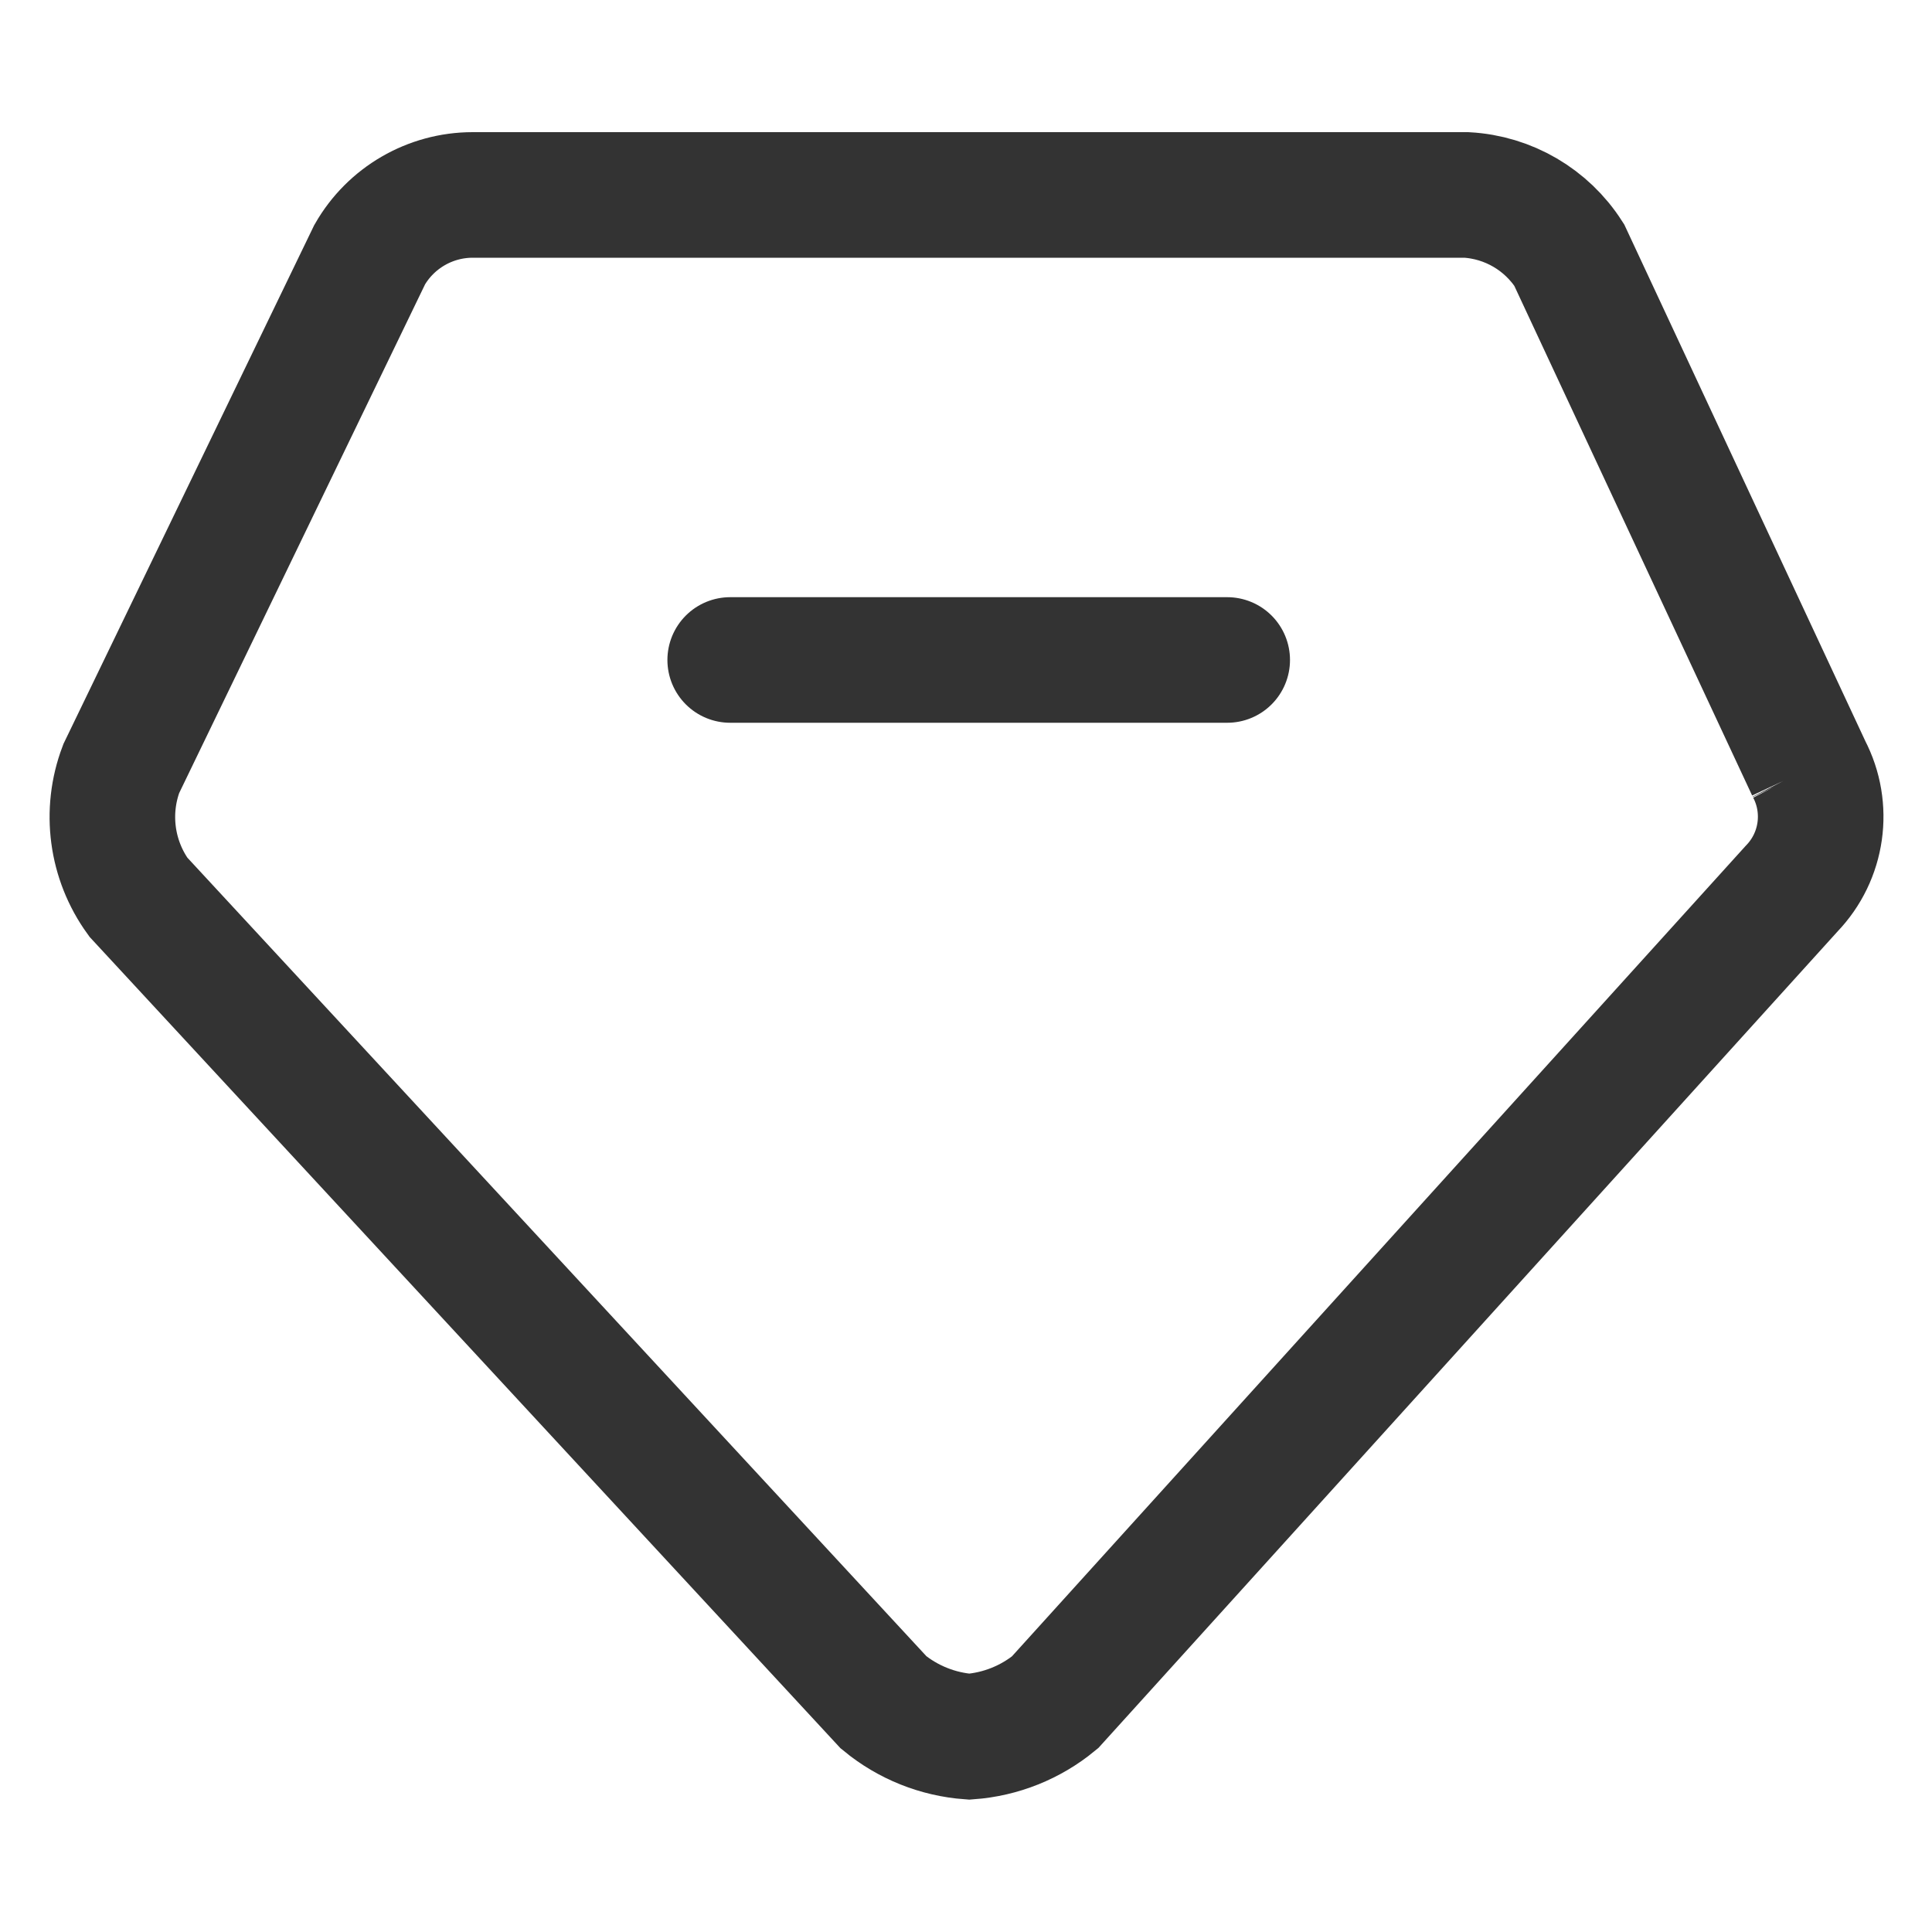
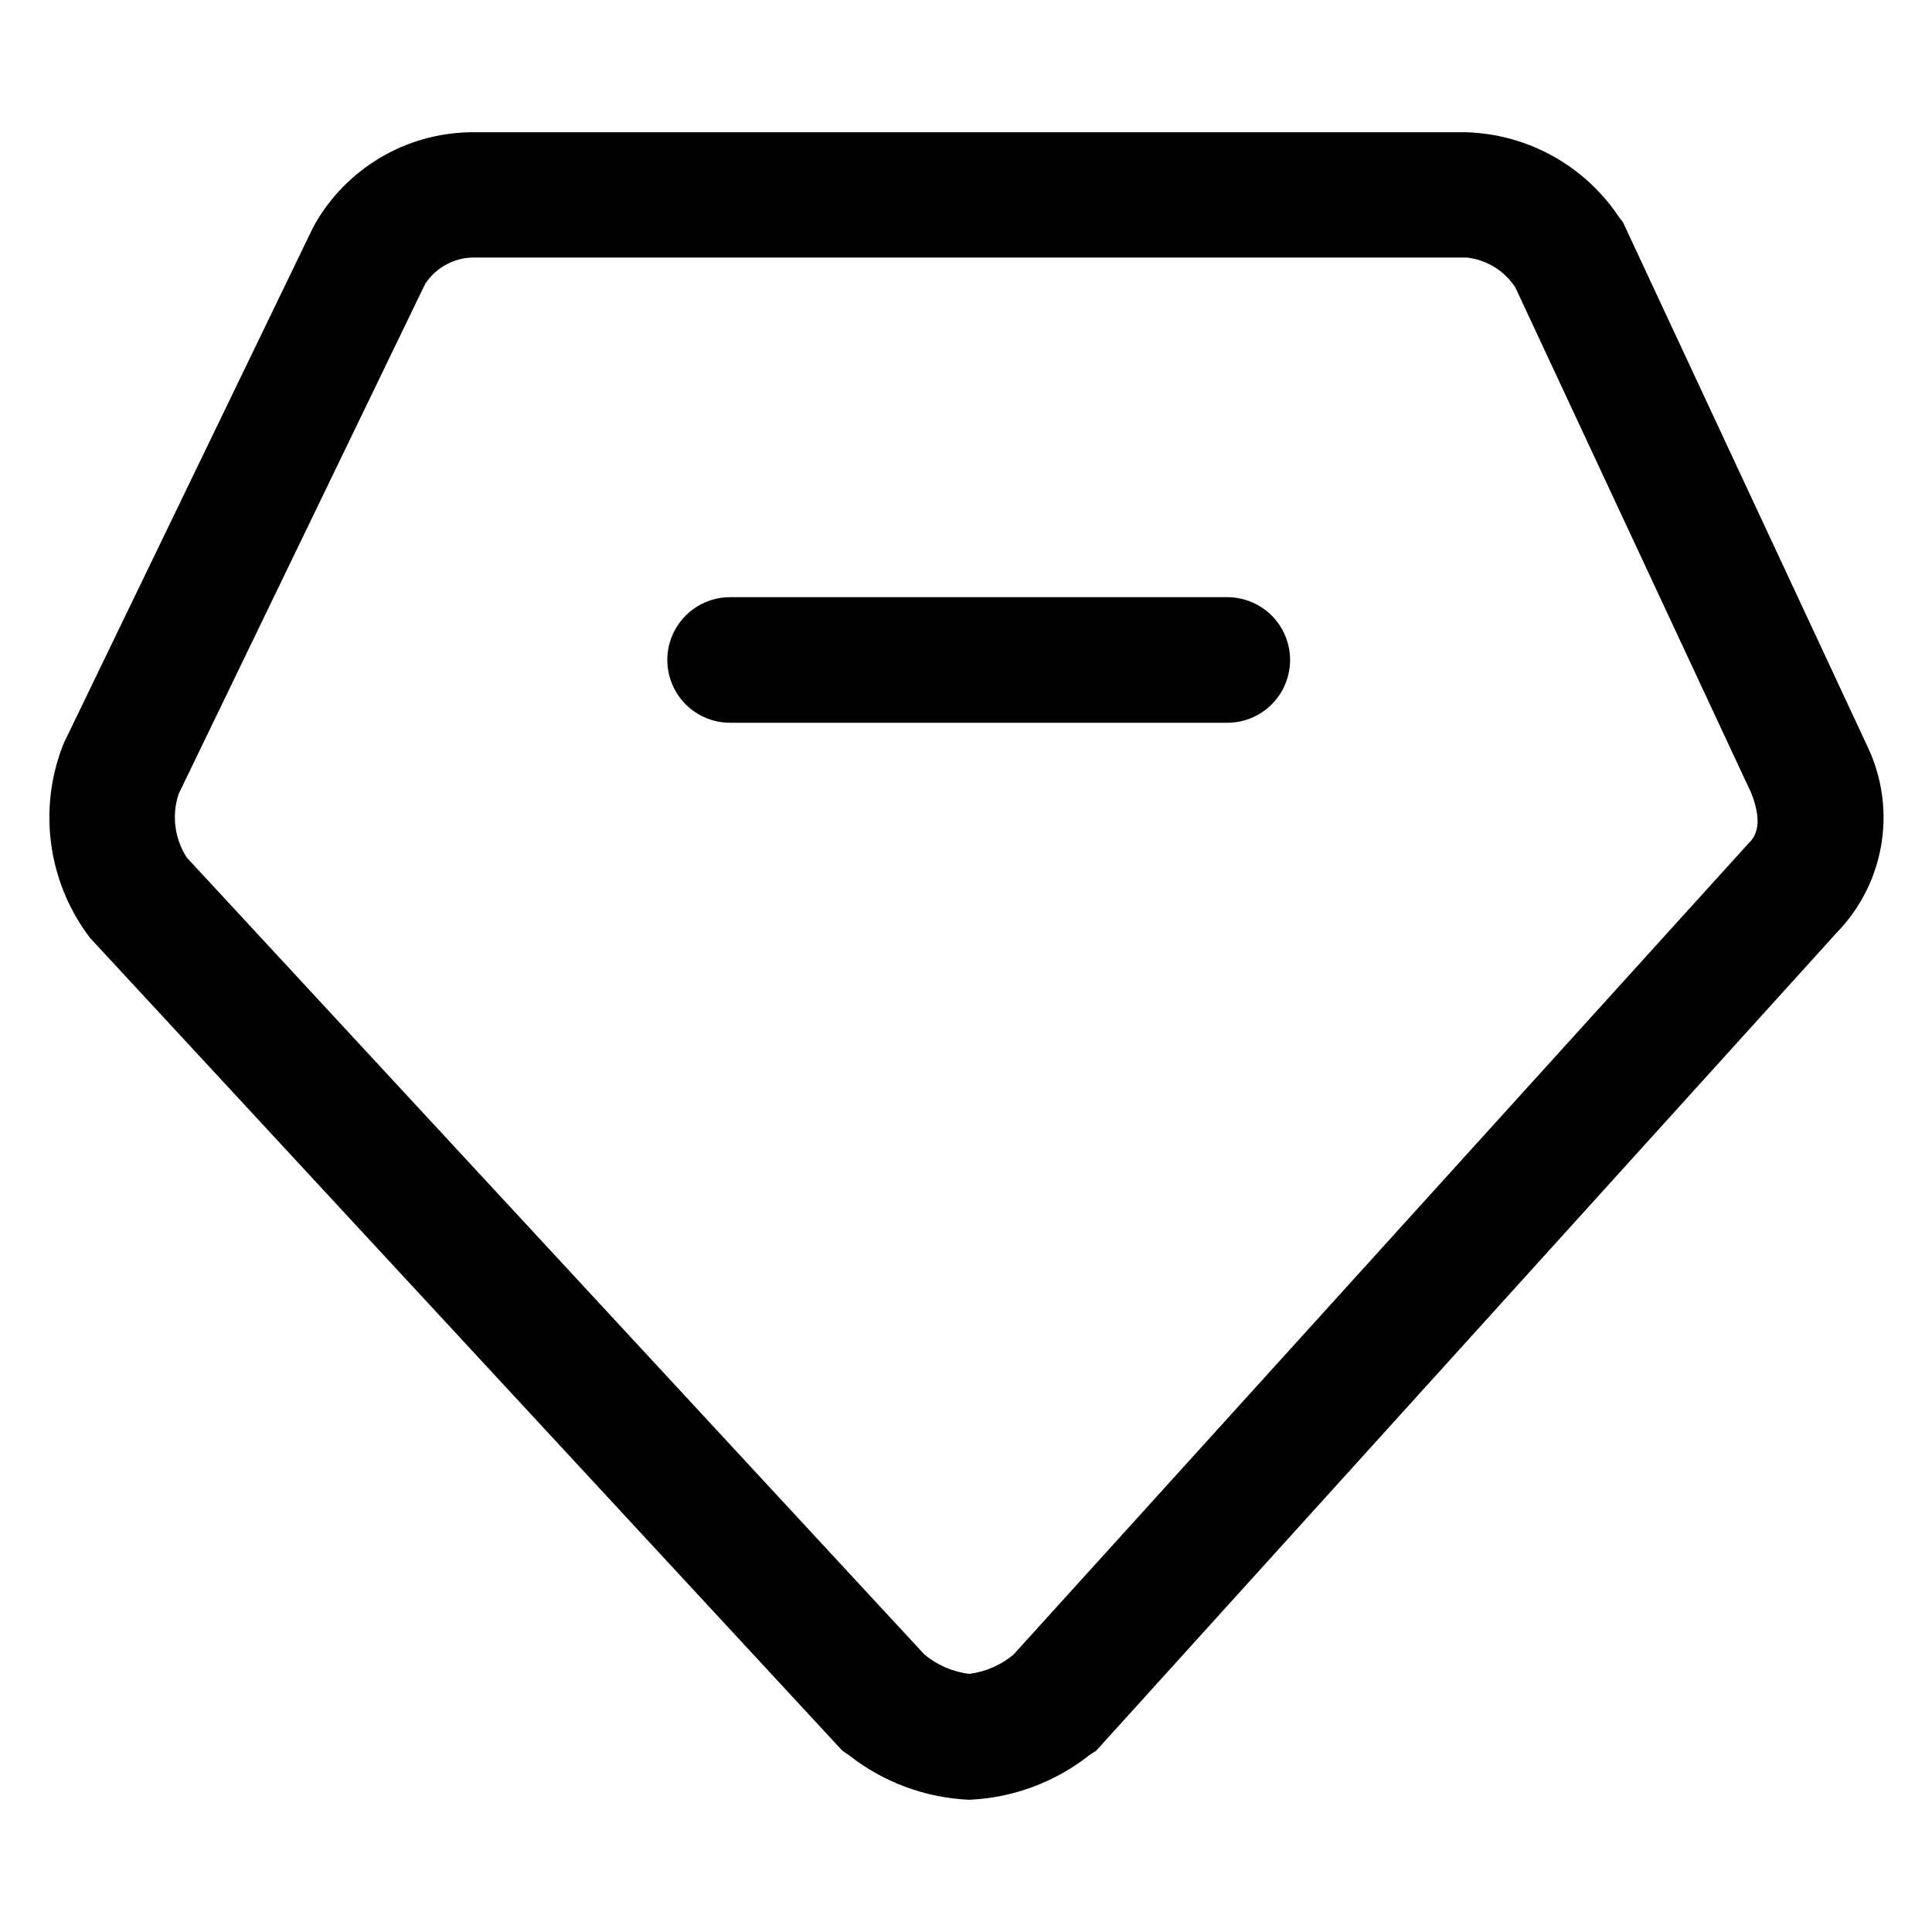
- <svg xmlns="http://www.w3.org/2000/svg" width="20" height="20" viewBox="0 0 20 20">
-   <defs>
-     <style>
-       .cls-1, .cls-2, .cls-3 {
-         fill: none;
-       }
- 
-       .cls-1 {
-         opacity: 0.204;
-       }
- 
-       .cls-2, .cls-3 {
-         stroke: #333;
-         stroke-width: 1.3px;
-       }
- 
-       .cls-3 {
-         stroke-linecap: round;
-       }
-     </style>
-   </defs>
-   <g id="icon_zhuanyong" transform="translate(-36 -94)">
-     <rect id="矩形_14" data-name="矩形 14" class="cls-1" width="20" height="20" transform="translate(36 94)" />
-     <path id="路径_32" data-name="路径 32" class="cls-2" d="M-121.1,24.124l-2.483-5.321a1.353,1.353,0,0,0-1.064-.621h-10.287A1.23,1.23,0,0,0-136,18.8l-2.572,5.321a1.414,1.414,0,0,0,.177,1.33l7.715,8.336a1.576,1.576,0,0,0,.887.355,1.576,1.576,0,0,0,.887-.355l7.627-8.425a1.073,1.073,0,0,0,.177-1.242Z" transform="translate(175.827 77.836)" />
-     <line id="直线_22" data-name="直线 22" class="cls-3" x2="5.145" transform="translate(43.559 100.832)" />
-   </g>
+ <svg xmlns="http://www.w3.org/2000/svg" class="icon" width="200px" height="200.00px" viewBox="0 0 1024 1024" version="1.1">
+   <path d="M449.843 930.202l-3.277-2.202-2.714-2.918-396.186-428.032-1.024-1.382A105.37 105.37 0 0 1 33.28 395.213l0.922-2.15 131.891-272.845a96.563 96.563 0 0 1 84.224-50.125h526.746a100.966 100.966 0 0 1 81.101 45.056l2.099 2.765 129.331 277.299a87.45 87.45 0 0 1-15.821 98.816l-392.755 433.869-3.482 2.253a110.592 110.592 0 0 1-63.846 23.757 110.848 110.848 0 0 1-63.846-23.706zM225.638 149.862L94.669 420.813a39.373 39.373 0 0 0 4.352 33.741l390.963 422.4a46.08 46.08 0 0 0 23.706 10.24 45.414 45.414 0 0 0 23.501-10.24l389.12-429.466c3.123-3.123 8.909-8.96 1.997-26.931l-125.082-268.083a35.174 35.174 0 0 0-25.907-15.974H250.573a30.72 30.72 0 0 0-24.781 13.363z m161.382 233.216a33.28 33.28 0 0 1-33.331-33.28 33.28 33.28 0 0 1 33.331-33.28h263.424a33.28 33.28 0 0 1 33.331 33.28 33.28 33.28 0 0 1-33.331 33.28z" />
</svg>
